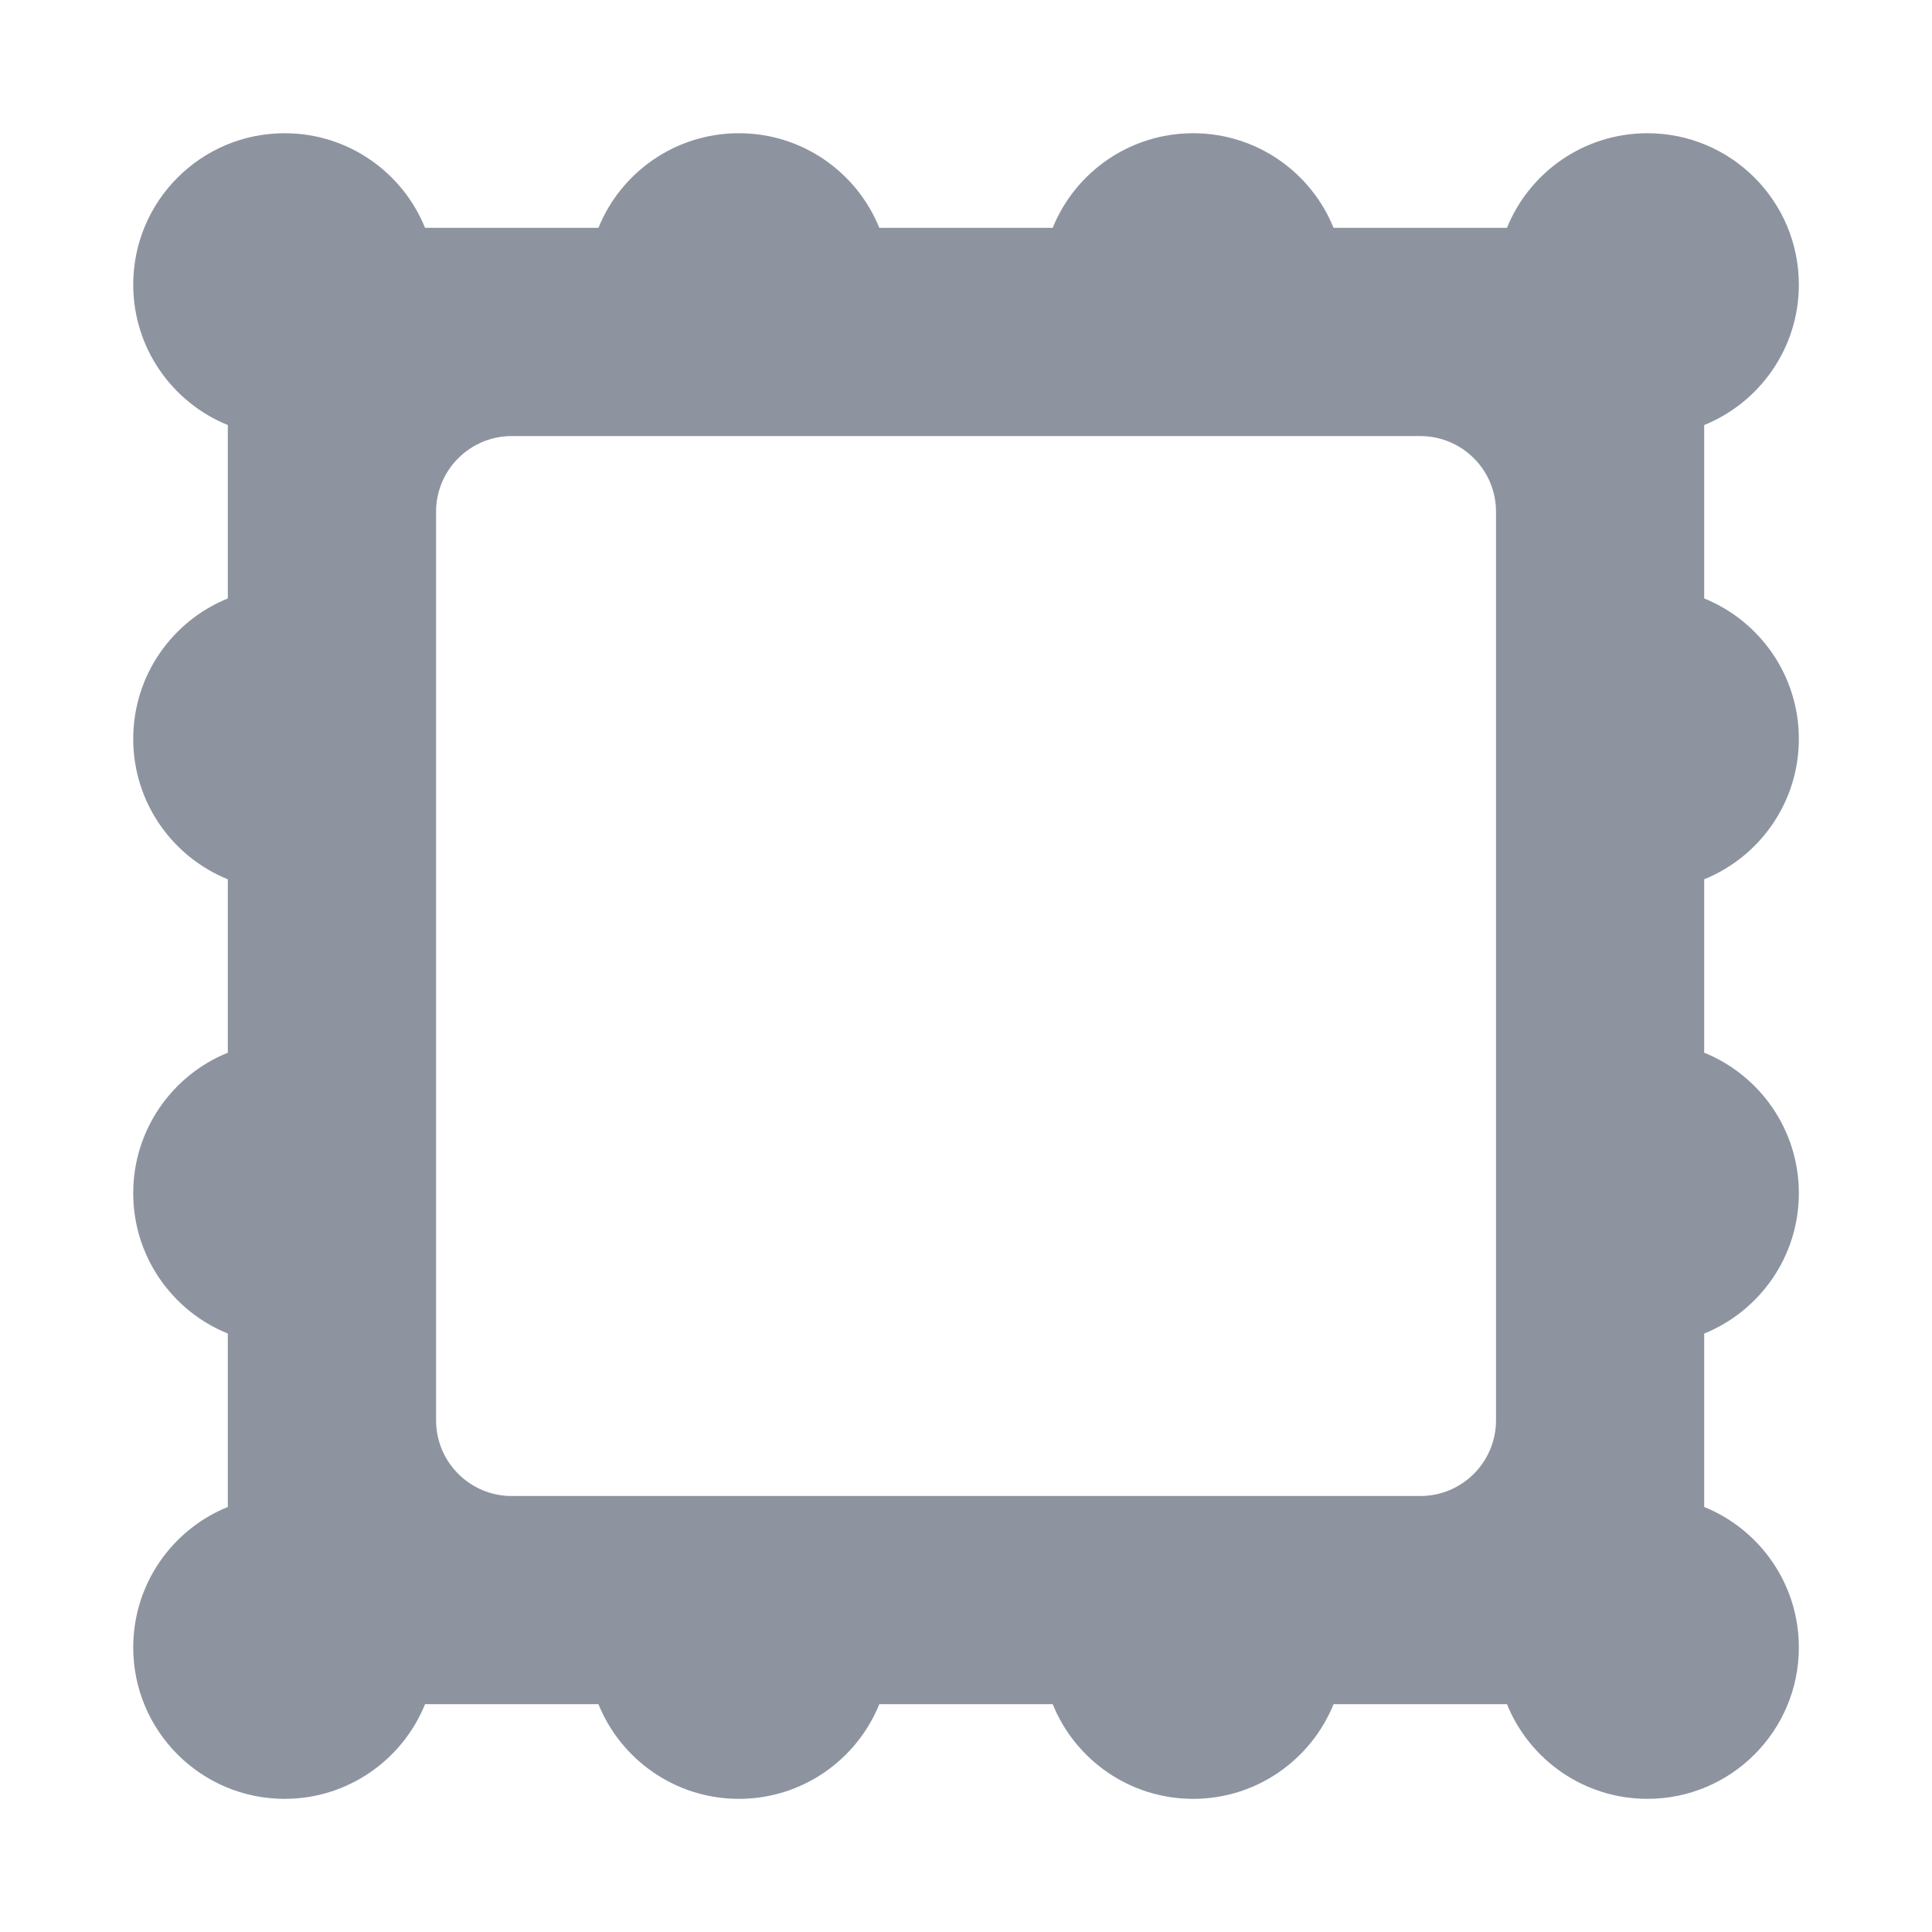
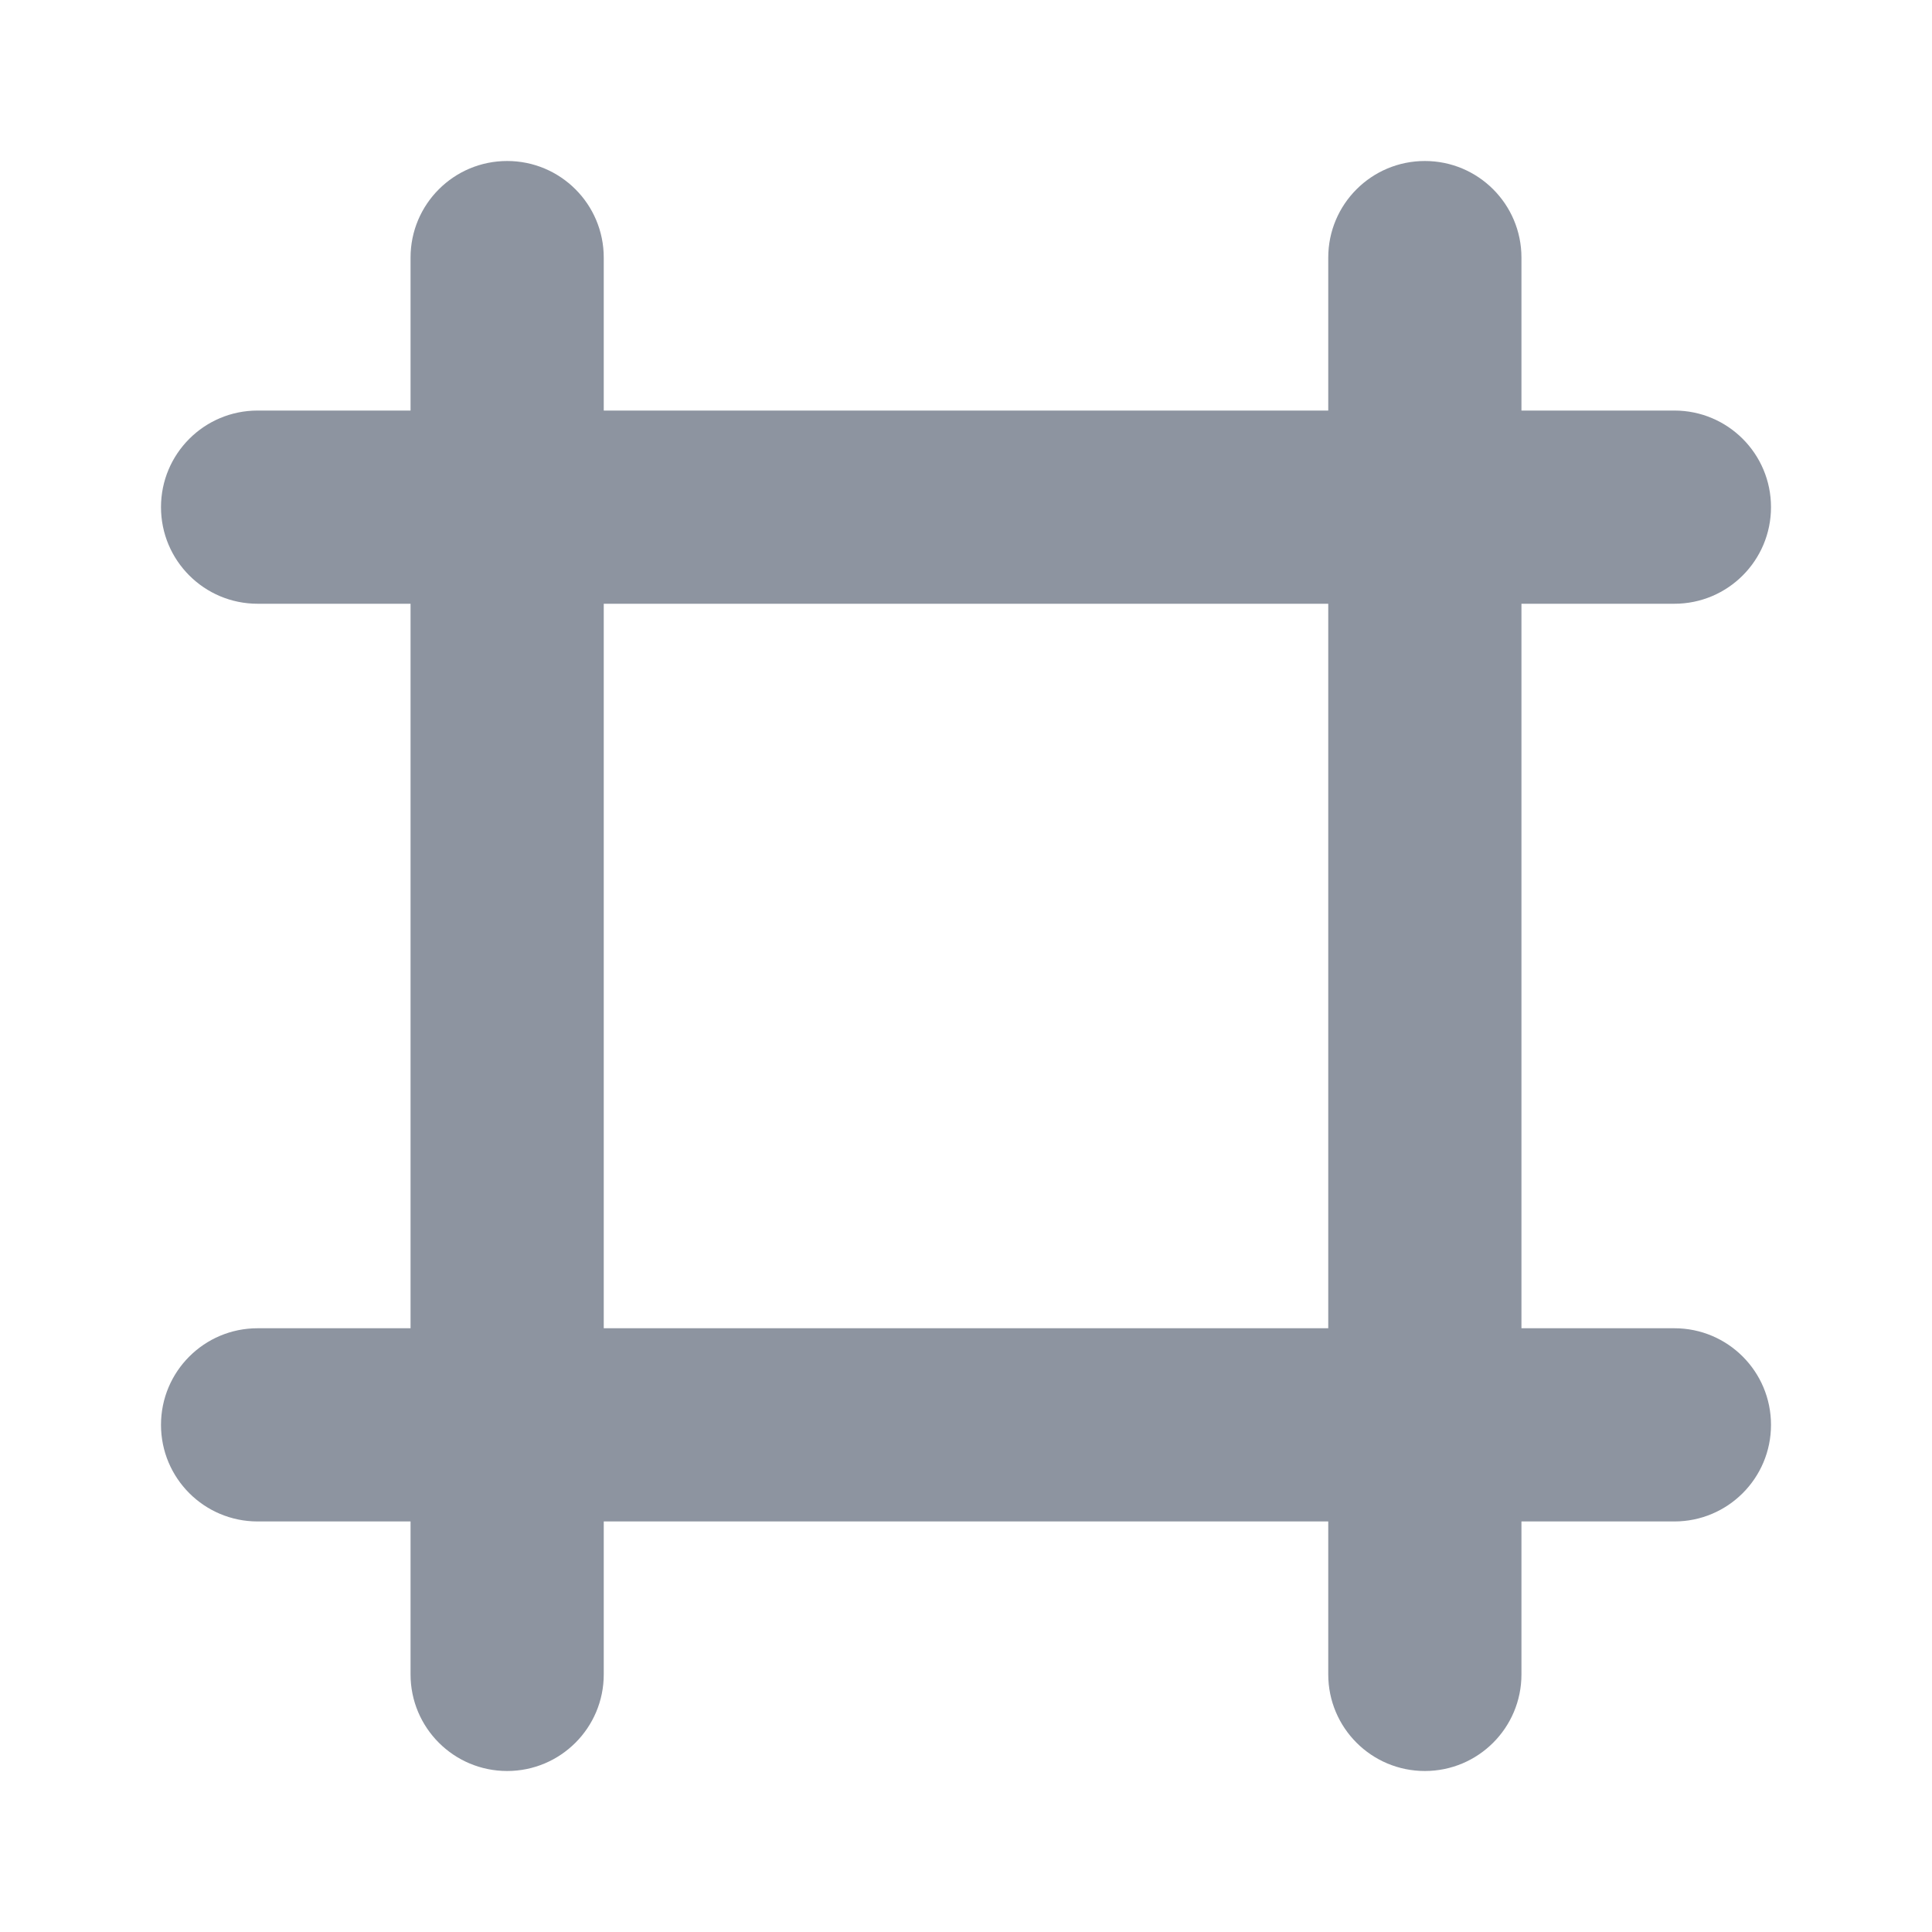
<svg xmlns="http://www.w3.org/2000/svg" width="24" height="24" viewBox="0 0 24 24" fill="none">
-   <path fill-rule="evenodd" clip-rule="evenodd" d="M16.566 2.83H18.72C18.999 2.141 19.675 1.655 20.465 1.655C21.503 1.655 22.346 2.497 22.346 3.536C22.346 4.325 21.859 5.001 21.17 5.28V7.434C21.859 7.713 22.346 8.389 22.346 9.179C22.346 9.968 21.859 10.644 21.17 10.923V13.077C21.859 13.356 22.346 14.032 22.346 14.822C22.346 15.611 21.859 16.287 21.17 16.566V18.72C21.859 18.999 22.346 19.675 22.346 20.465C22.346 21.503 21.503 22.346 20.465 22.346C19.675 22.346 18.999 21.859 18.72 21.17H16.566C16.287 21.859 15.611 22.346 14.822 22.346C14.032 22.346 13.356 21.859 13.077 21.17H10.923C10.644 21.859 9.968 22.346 9.179 22.346C8.389 22.346 7.713 21.859 7.434 21.17H5.28C5.001 21.859 4.325 22.346 3.536 22.346C2.497 22.346 1.655 21.503 1.655 20.465C1.655 19.675 2.141 18.999 2.83 18.72V16.566C2.141 16.287 1.655 15.611 1.655 14.822C1.655 14.032 2.141 13.356 2.83 13.077V10.923C2.141 10.644 1.655 9.968 1.655 9.179C1.655 8.389 2.141 7.713 2.83 7.434V5.28C2.141 5.001 1.655 4.325 1.655 3.536C1.655 2.497 2.497 1.655 3.536 1.655C4.325 1.655 5.001 2.141 5.28 2.83H7.434C7.713 2.141 8.389 1.655 9.179 1.655C9.968 1.655 10.644 2.141 10.923 2.83H13.077C13.356 2.141 14.032 1.655 14.822 1.655C15.611 1.655 16.287 2.141 16.566 2.83ZM6.357 5.417C5.838 5.417 5.417 5.838 5.417 6.357V17.643C5.417 18.163 5.838 18.584 6.357 18.584H17.643C18.163 18.584 18.584 18.163 18.584 17.643V6.357C18.584 5.838 18.163 5.417 17.643 5.417H6.357Z" fill="#8D94A0" />
+   <path d="M2 6.3C2 5.637 2.537 5.1 3.2 5.1H20.8C21.463 5.1 22 5.637 22 6.3C22 6.963 21.463 7.5 20.8 7.5H3.2C2.537 7.5 2 6.963 2 6.3Z" fill="#8D94A0" />
+   <path d="M2 17.7C2 17.037 2.537 16.5 3.2 16.5H20.8C21.463 16.5 22 17.037 22 17.7C22 18.363 21.463 18.9 20.8 18.9H3.2C2.537 18.9 2 18.363 2 17.7Z" fill="#8D94A0" />
+   <path d="M17.7 2C18.363 2 18.9 2.537 18.9 3.2V20.8C18.9 21.463 18.363 22 17.7 22C17.037 22 16.5 21.463 16.5 20.8V3.2C16.5 2.537 17.037 2 17.7 2Z" fill="#8D94A0" />
+   <path d="M6.3 2C6.963 2 7.5 2.537 7.5 3.2V20.8C7.5 21.463 6.963 22 6.3 22C5.637 22 5.1 21.463 5.1 20.8V3.2C5.1 2.537 5.637 2 6.3 2Z" fill="#8D94A0" />
</svg>
